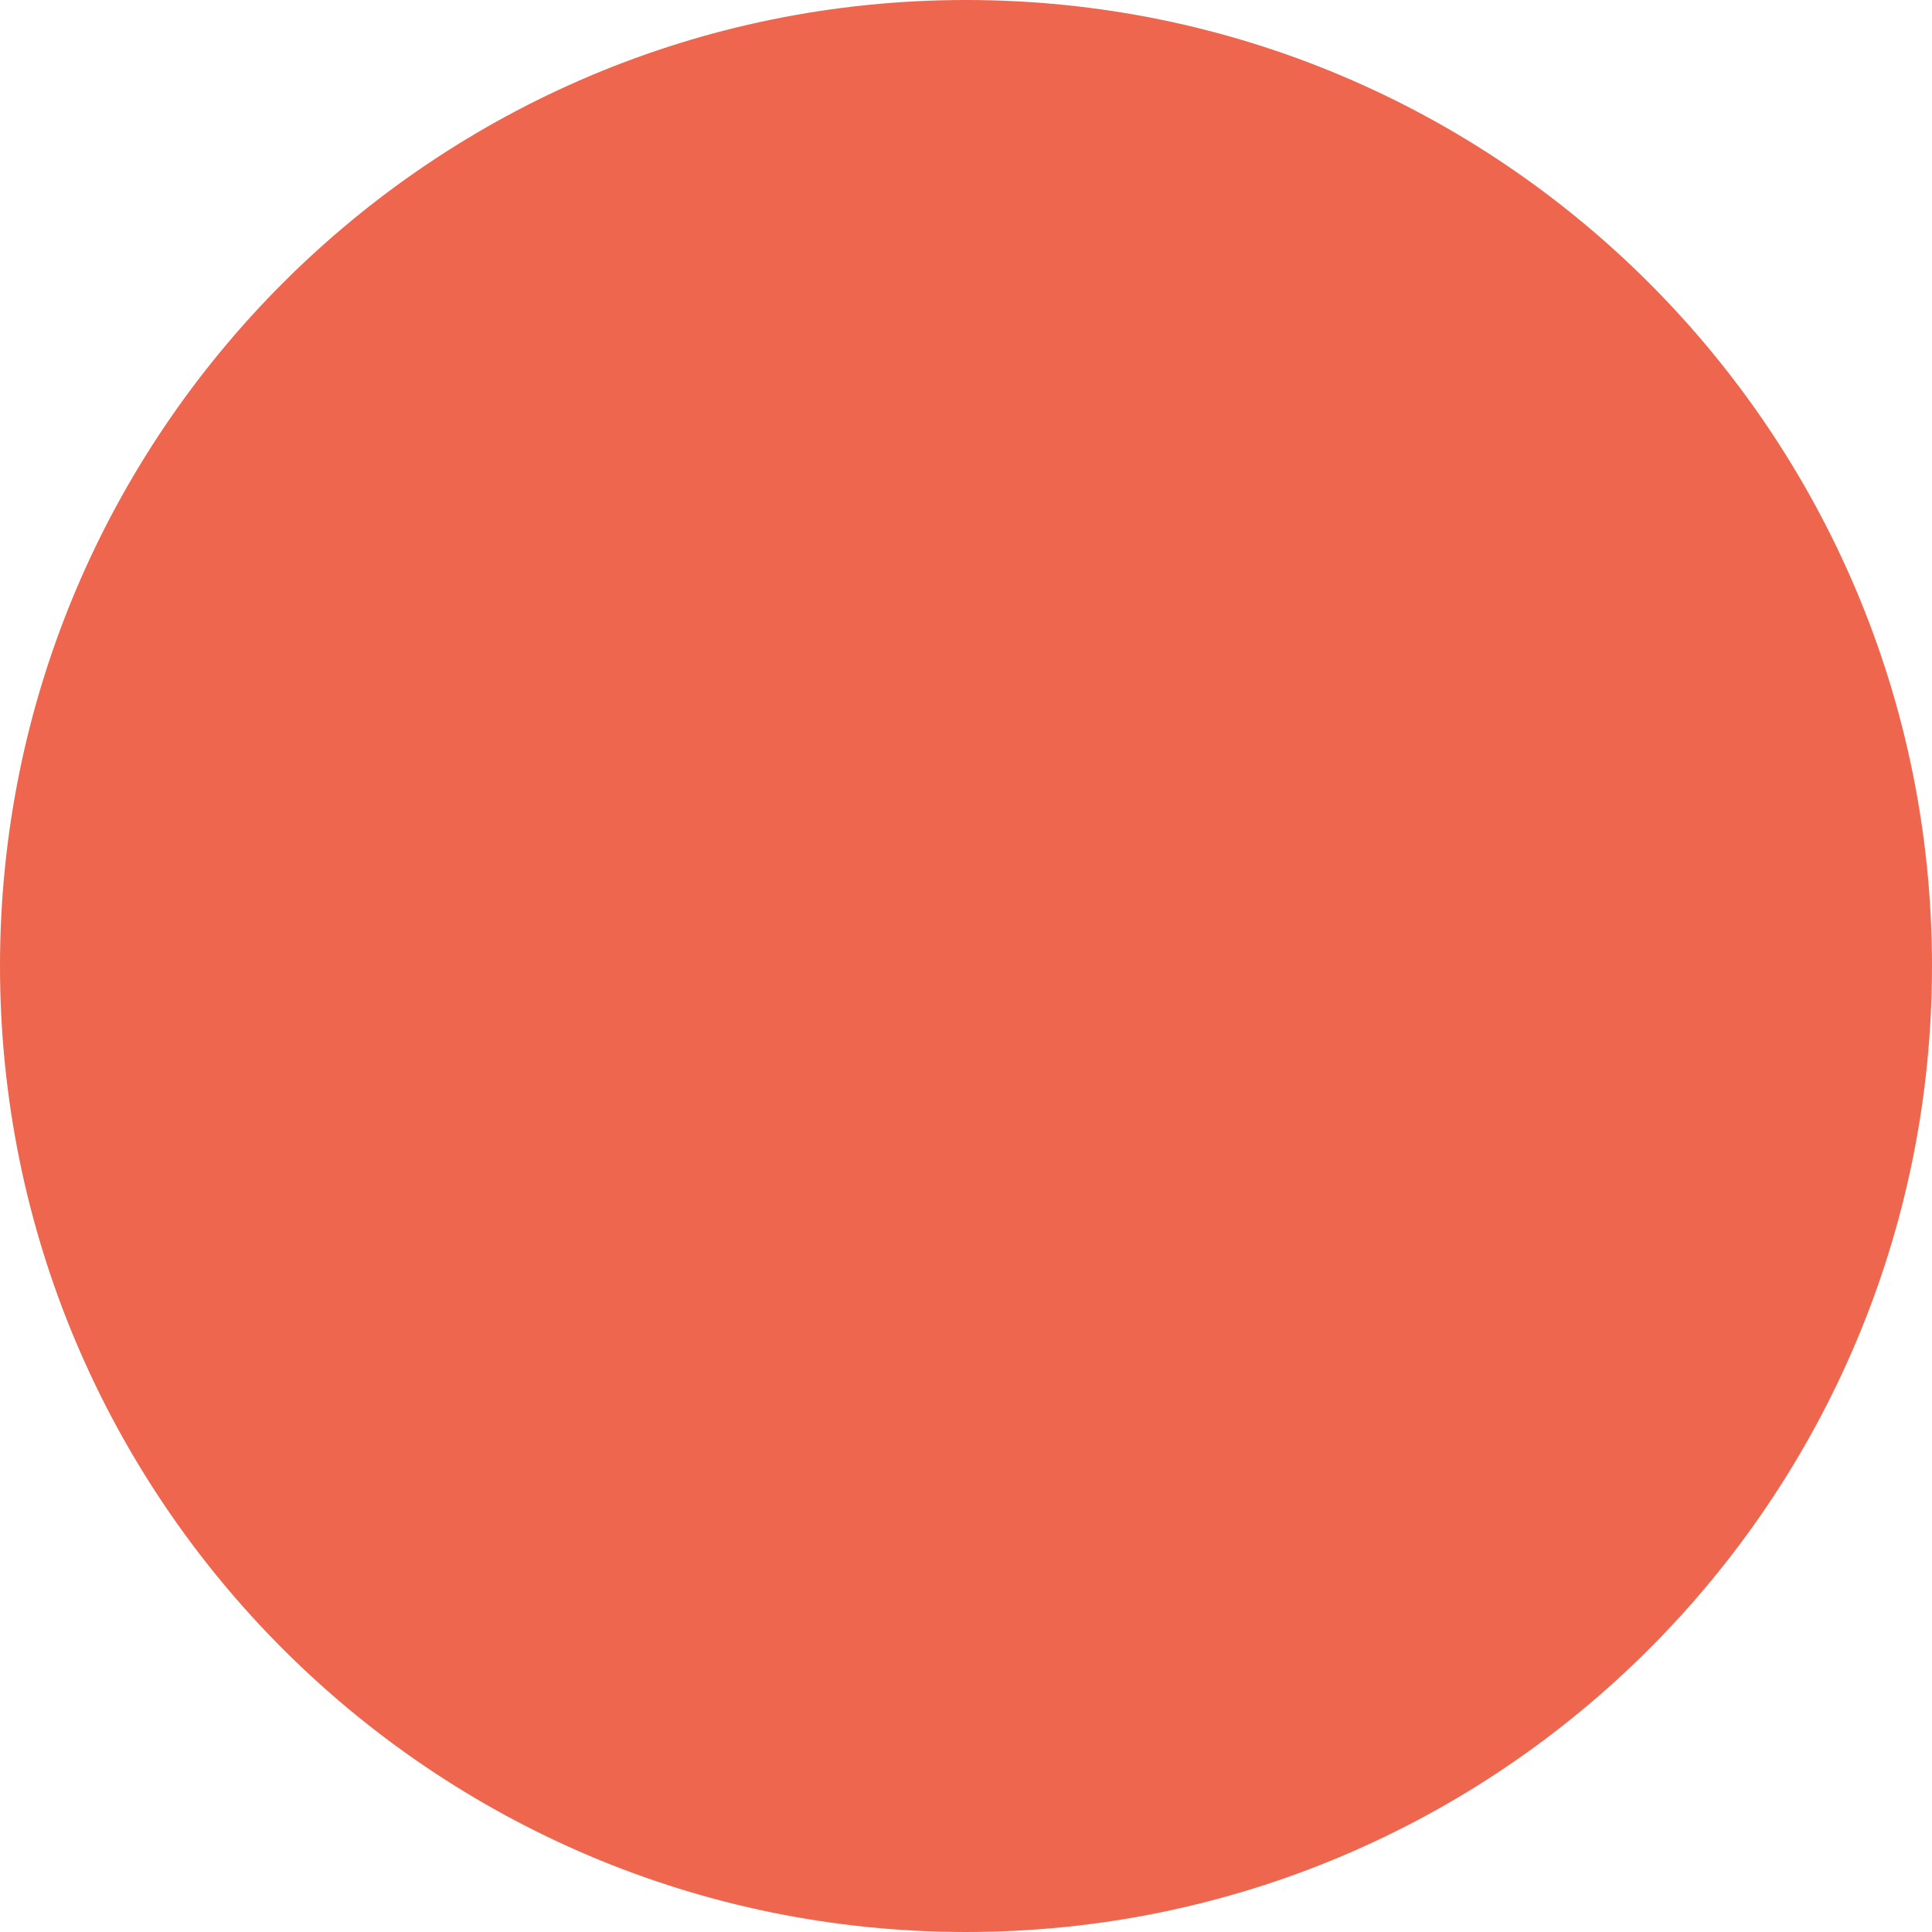
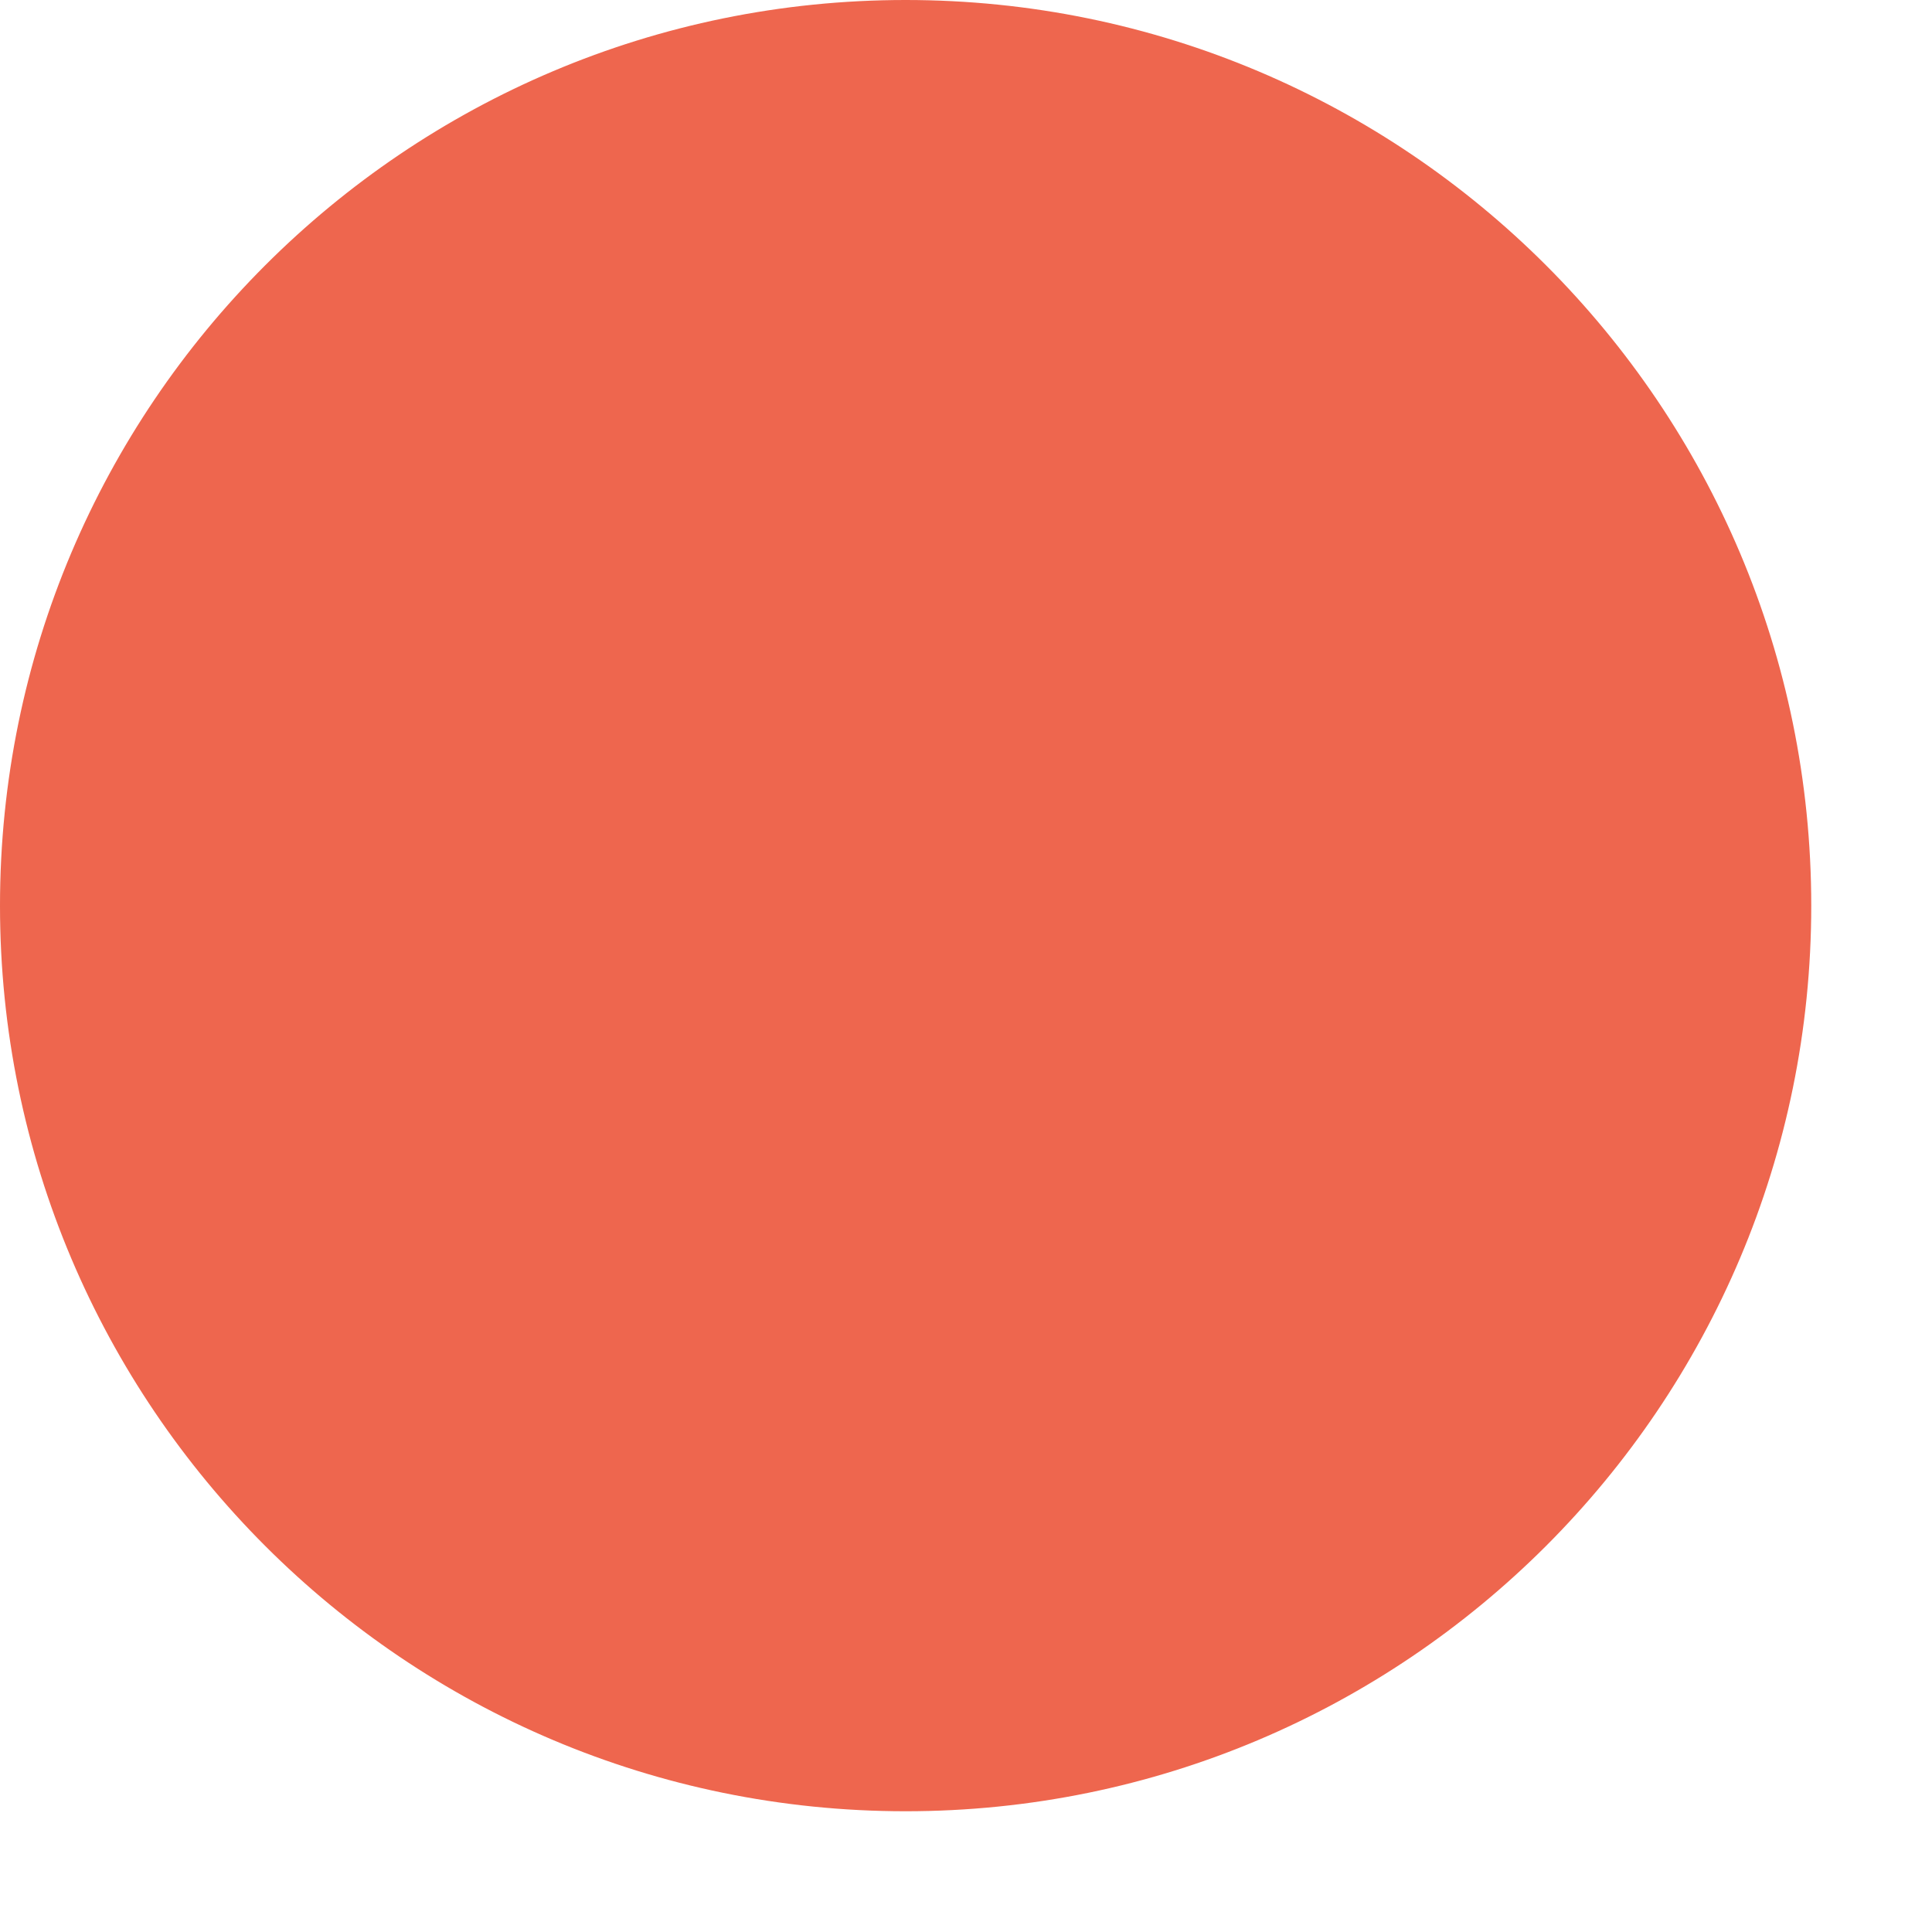
- <svg xmlns="http://www.w3.org/2000/svg" width="60" height="60" viewBox="0 0 60 60" fill="none">
+ <svg xmlns="http://www.w3.org/2000/svg" width="64" height="64" viewBox="0 0 64 64" fill="none">
  <path d="M59 30C59 46.016 46.016 59 30 59C13.984 59 1 46.016 1 30C1 13.984 13.984 1 30 1C46.016 1 59 13.984 59 30Z" fill="#EE664E" stroke="#EE664E" stroke-width="2" />
</svg>
